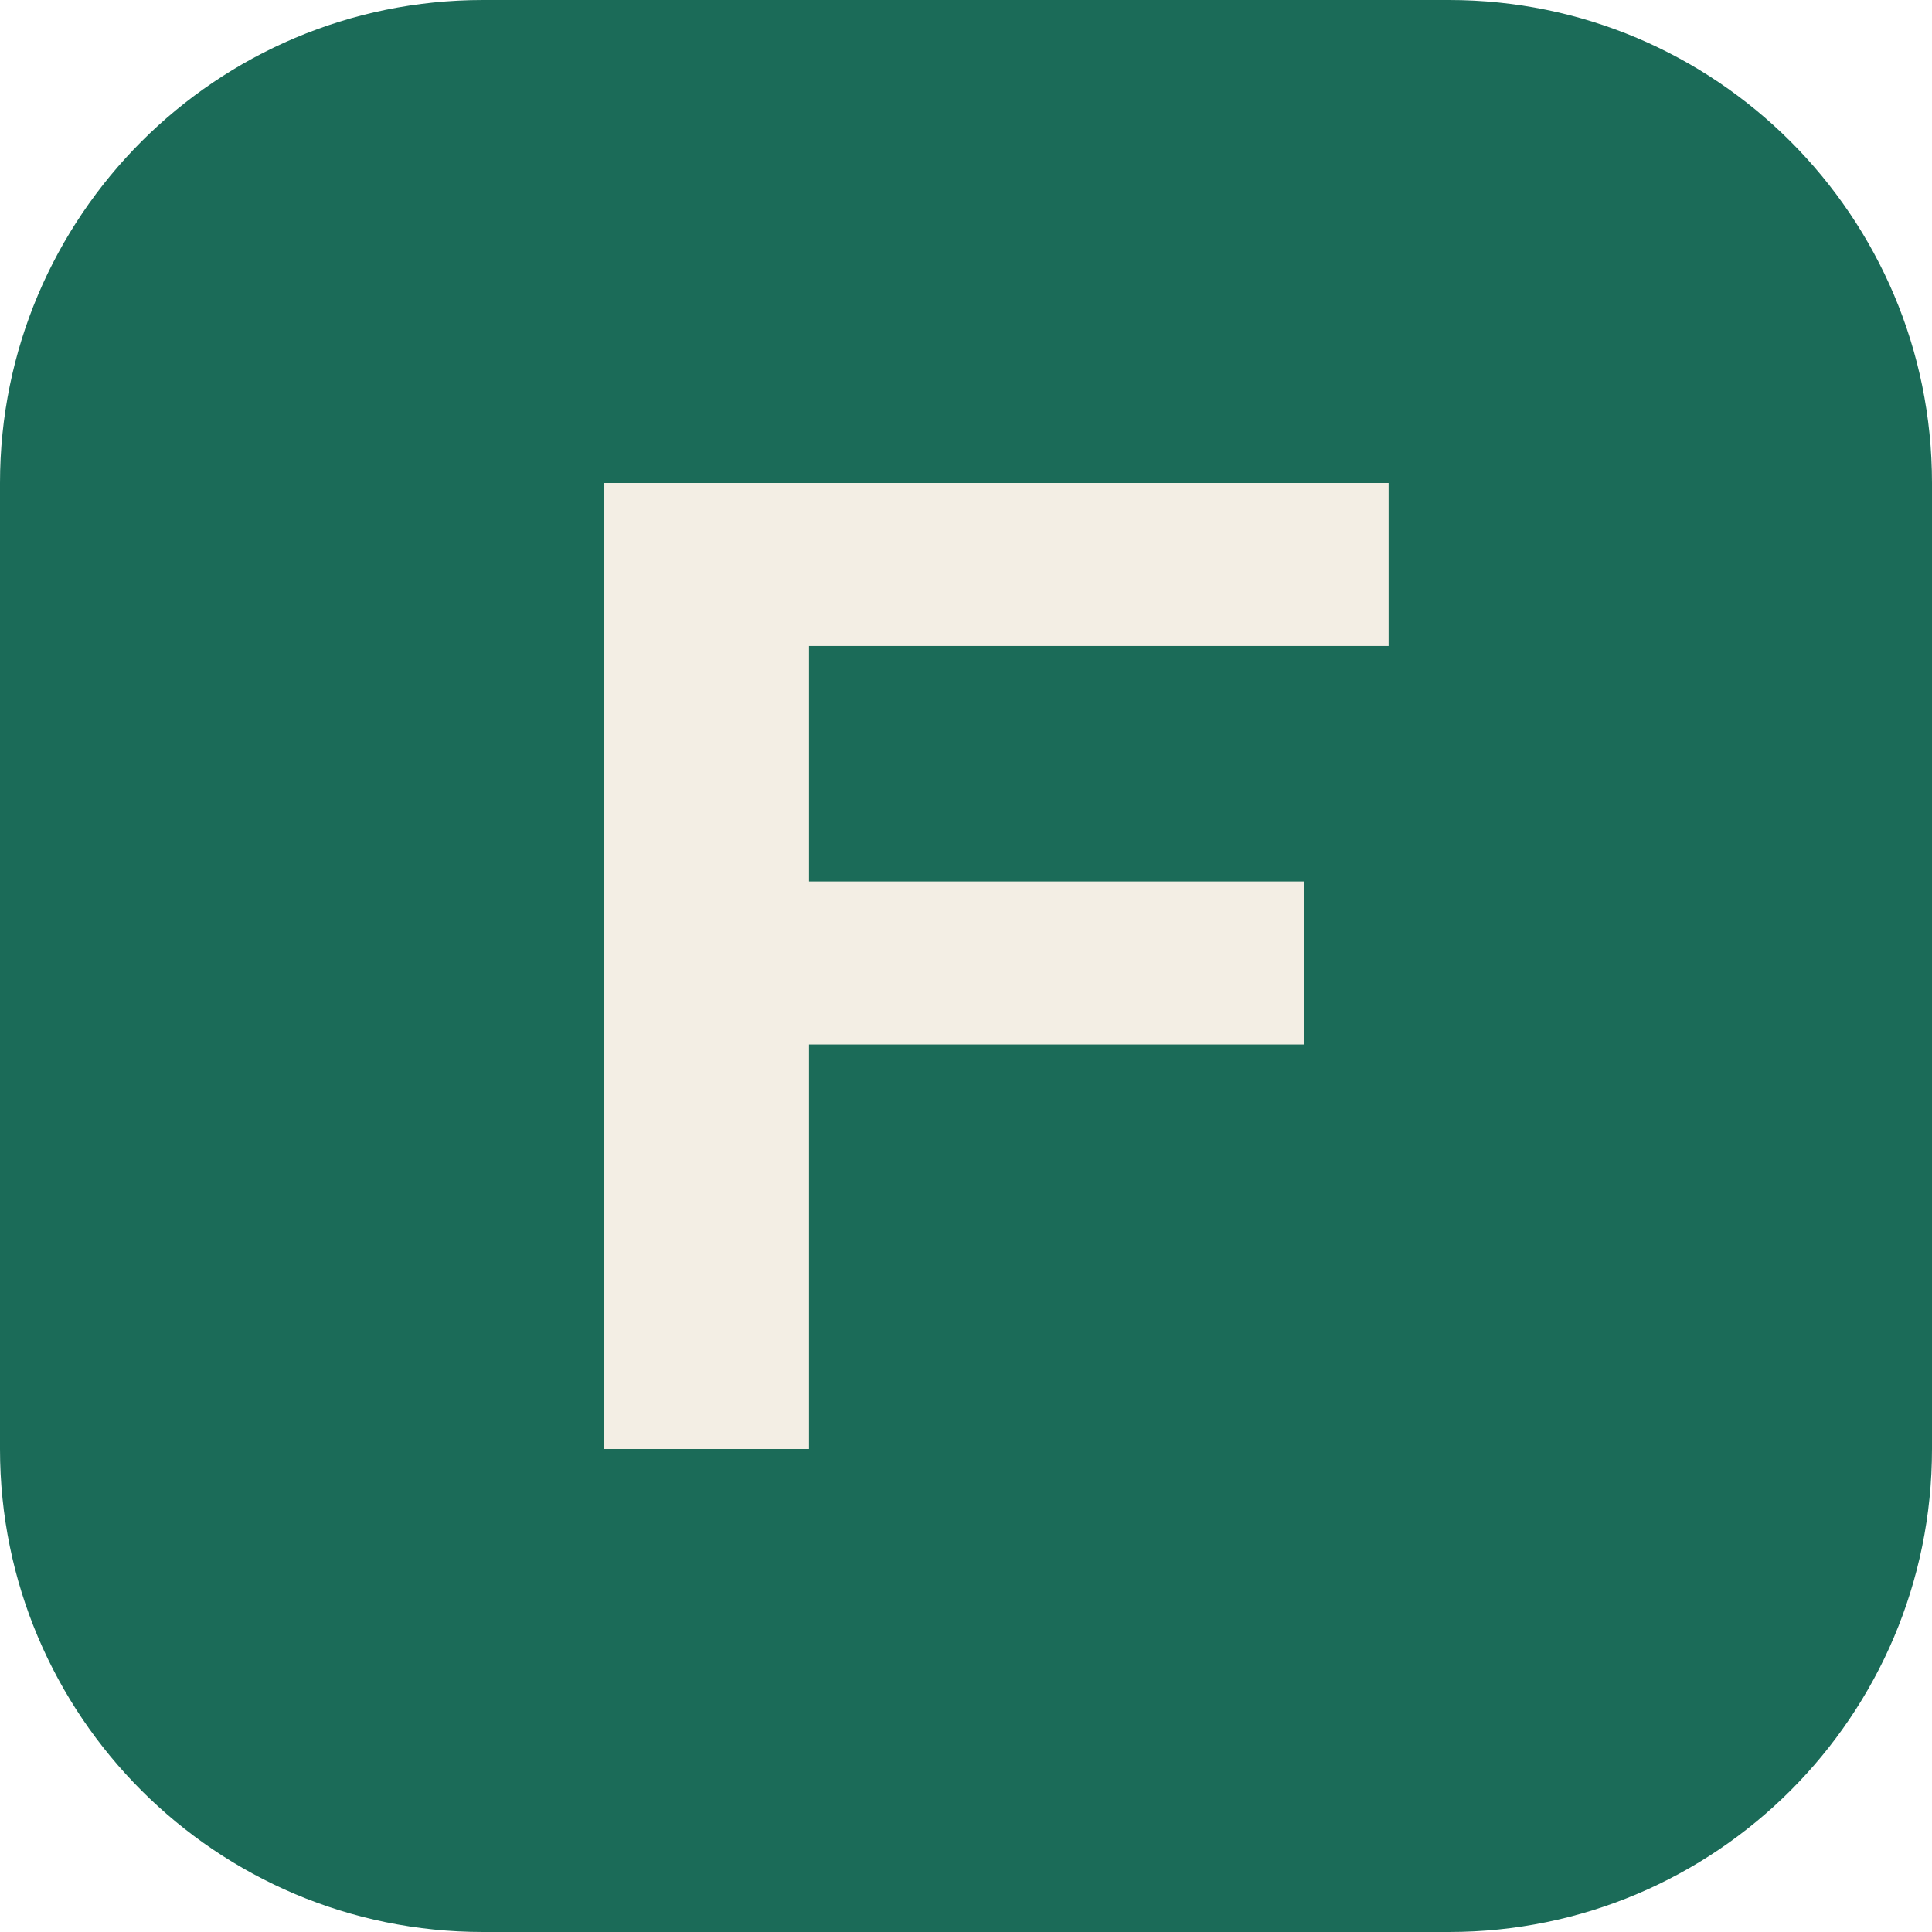
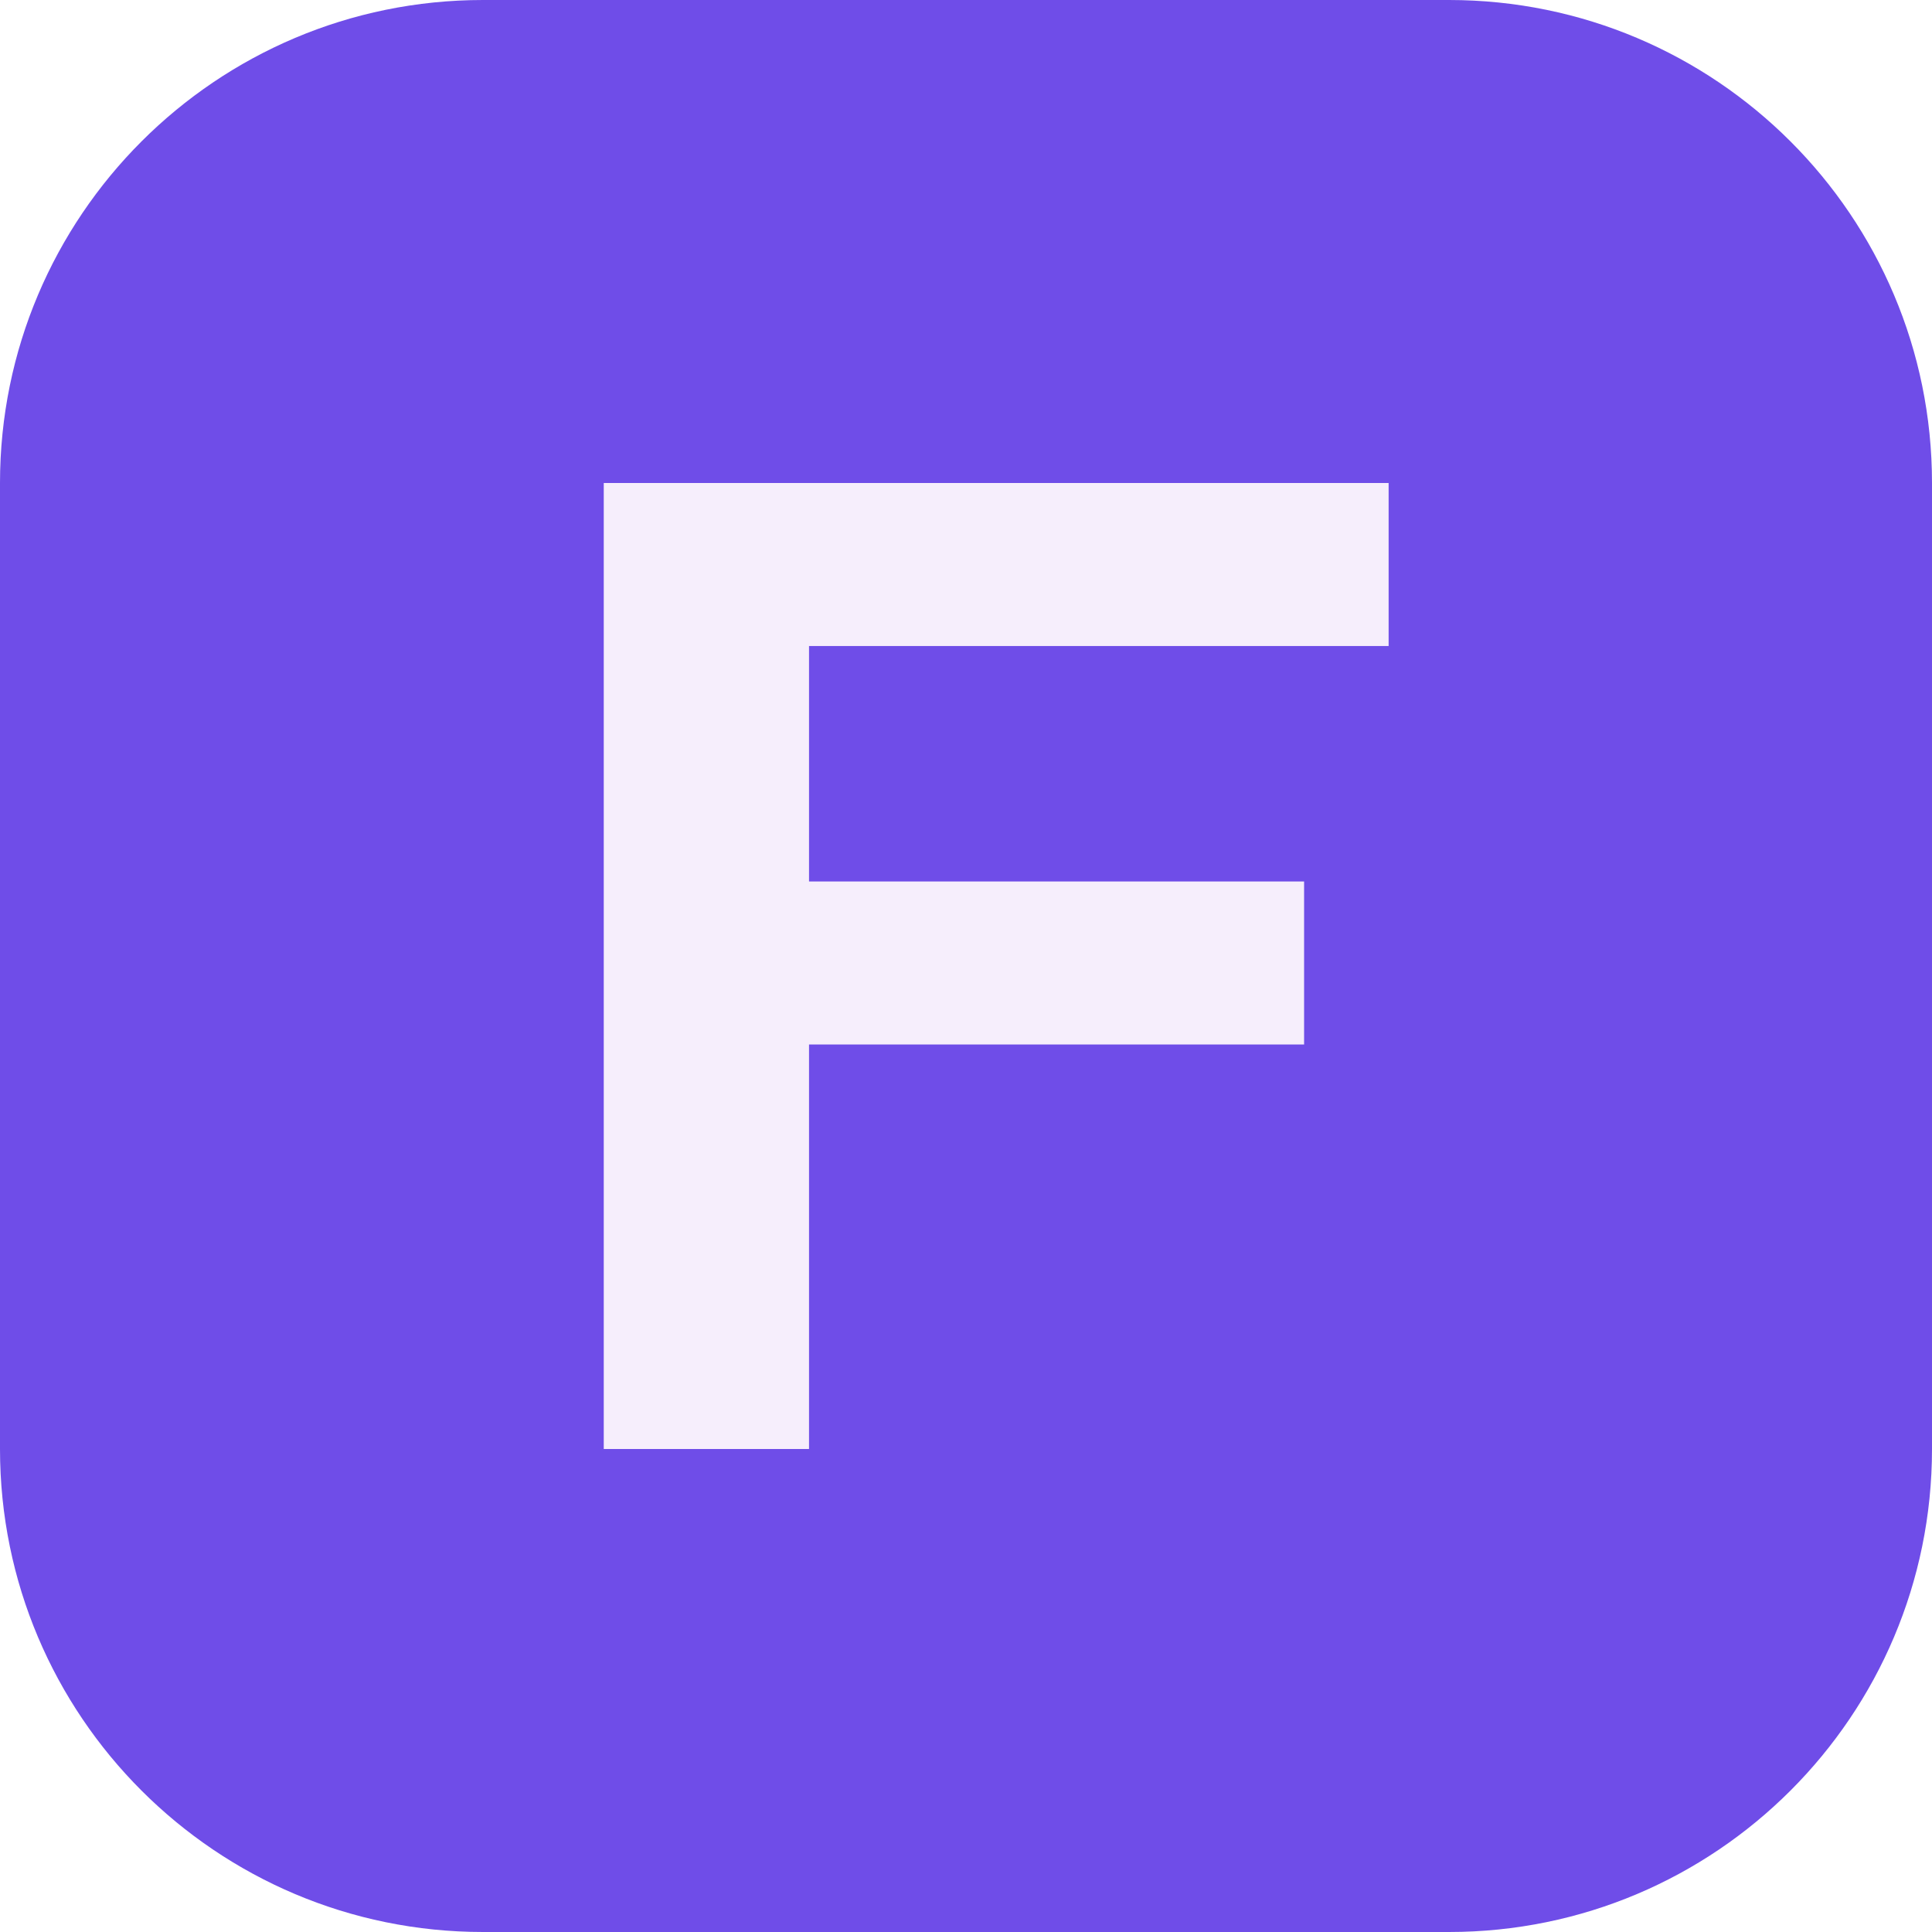
<svg xmlns="http://www.w3.org/2000/svg" viewBox="0 0 32 32" fill="none">
-   <rect width="32" height="32" rx="8" fill="#1B6B58" />
-   <path fill="#F3EEE4" d="M10 8h13v2.7H13.4V14.6h8.2V17.3H13.4V24H10V8z" />
+   <rect width="32" height="32" rx="8" fill="#6F4DE8" />
+   <path fill="#F6EEFC" d="M10 8h13v2.7H13.4V14.6h8.2V17.3H13.4V24H10V8z" />
</svg>
